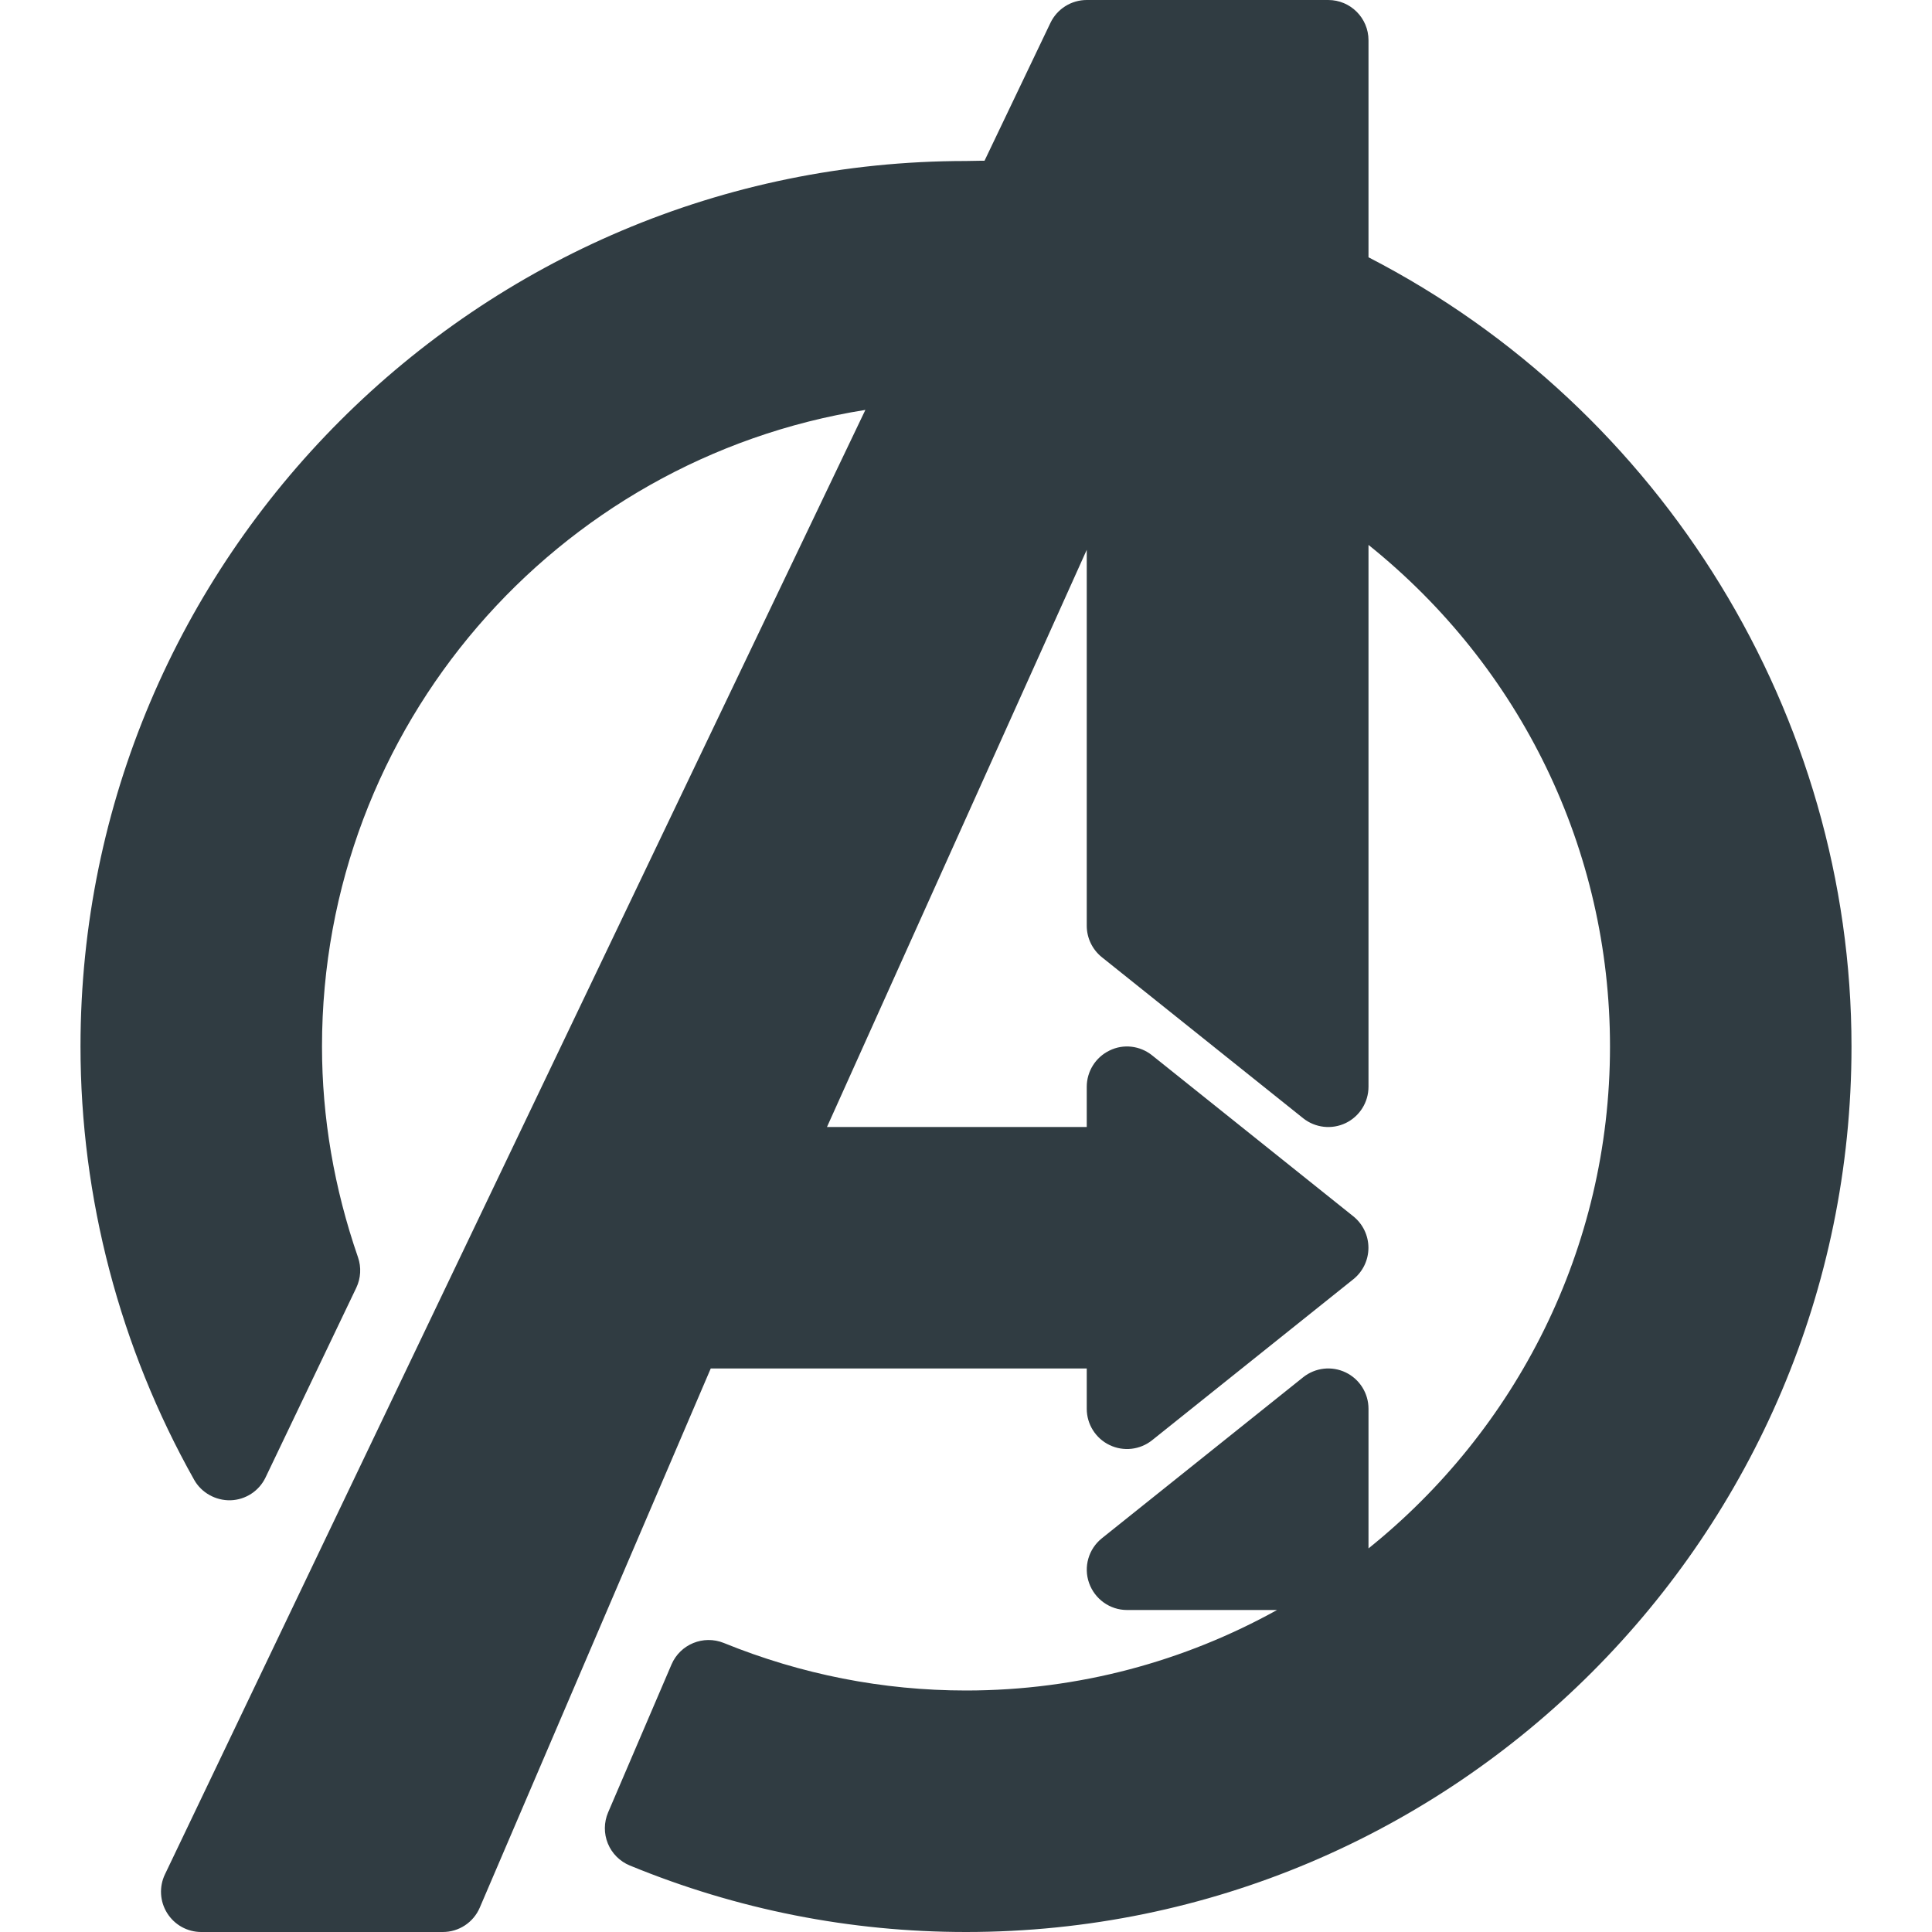
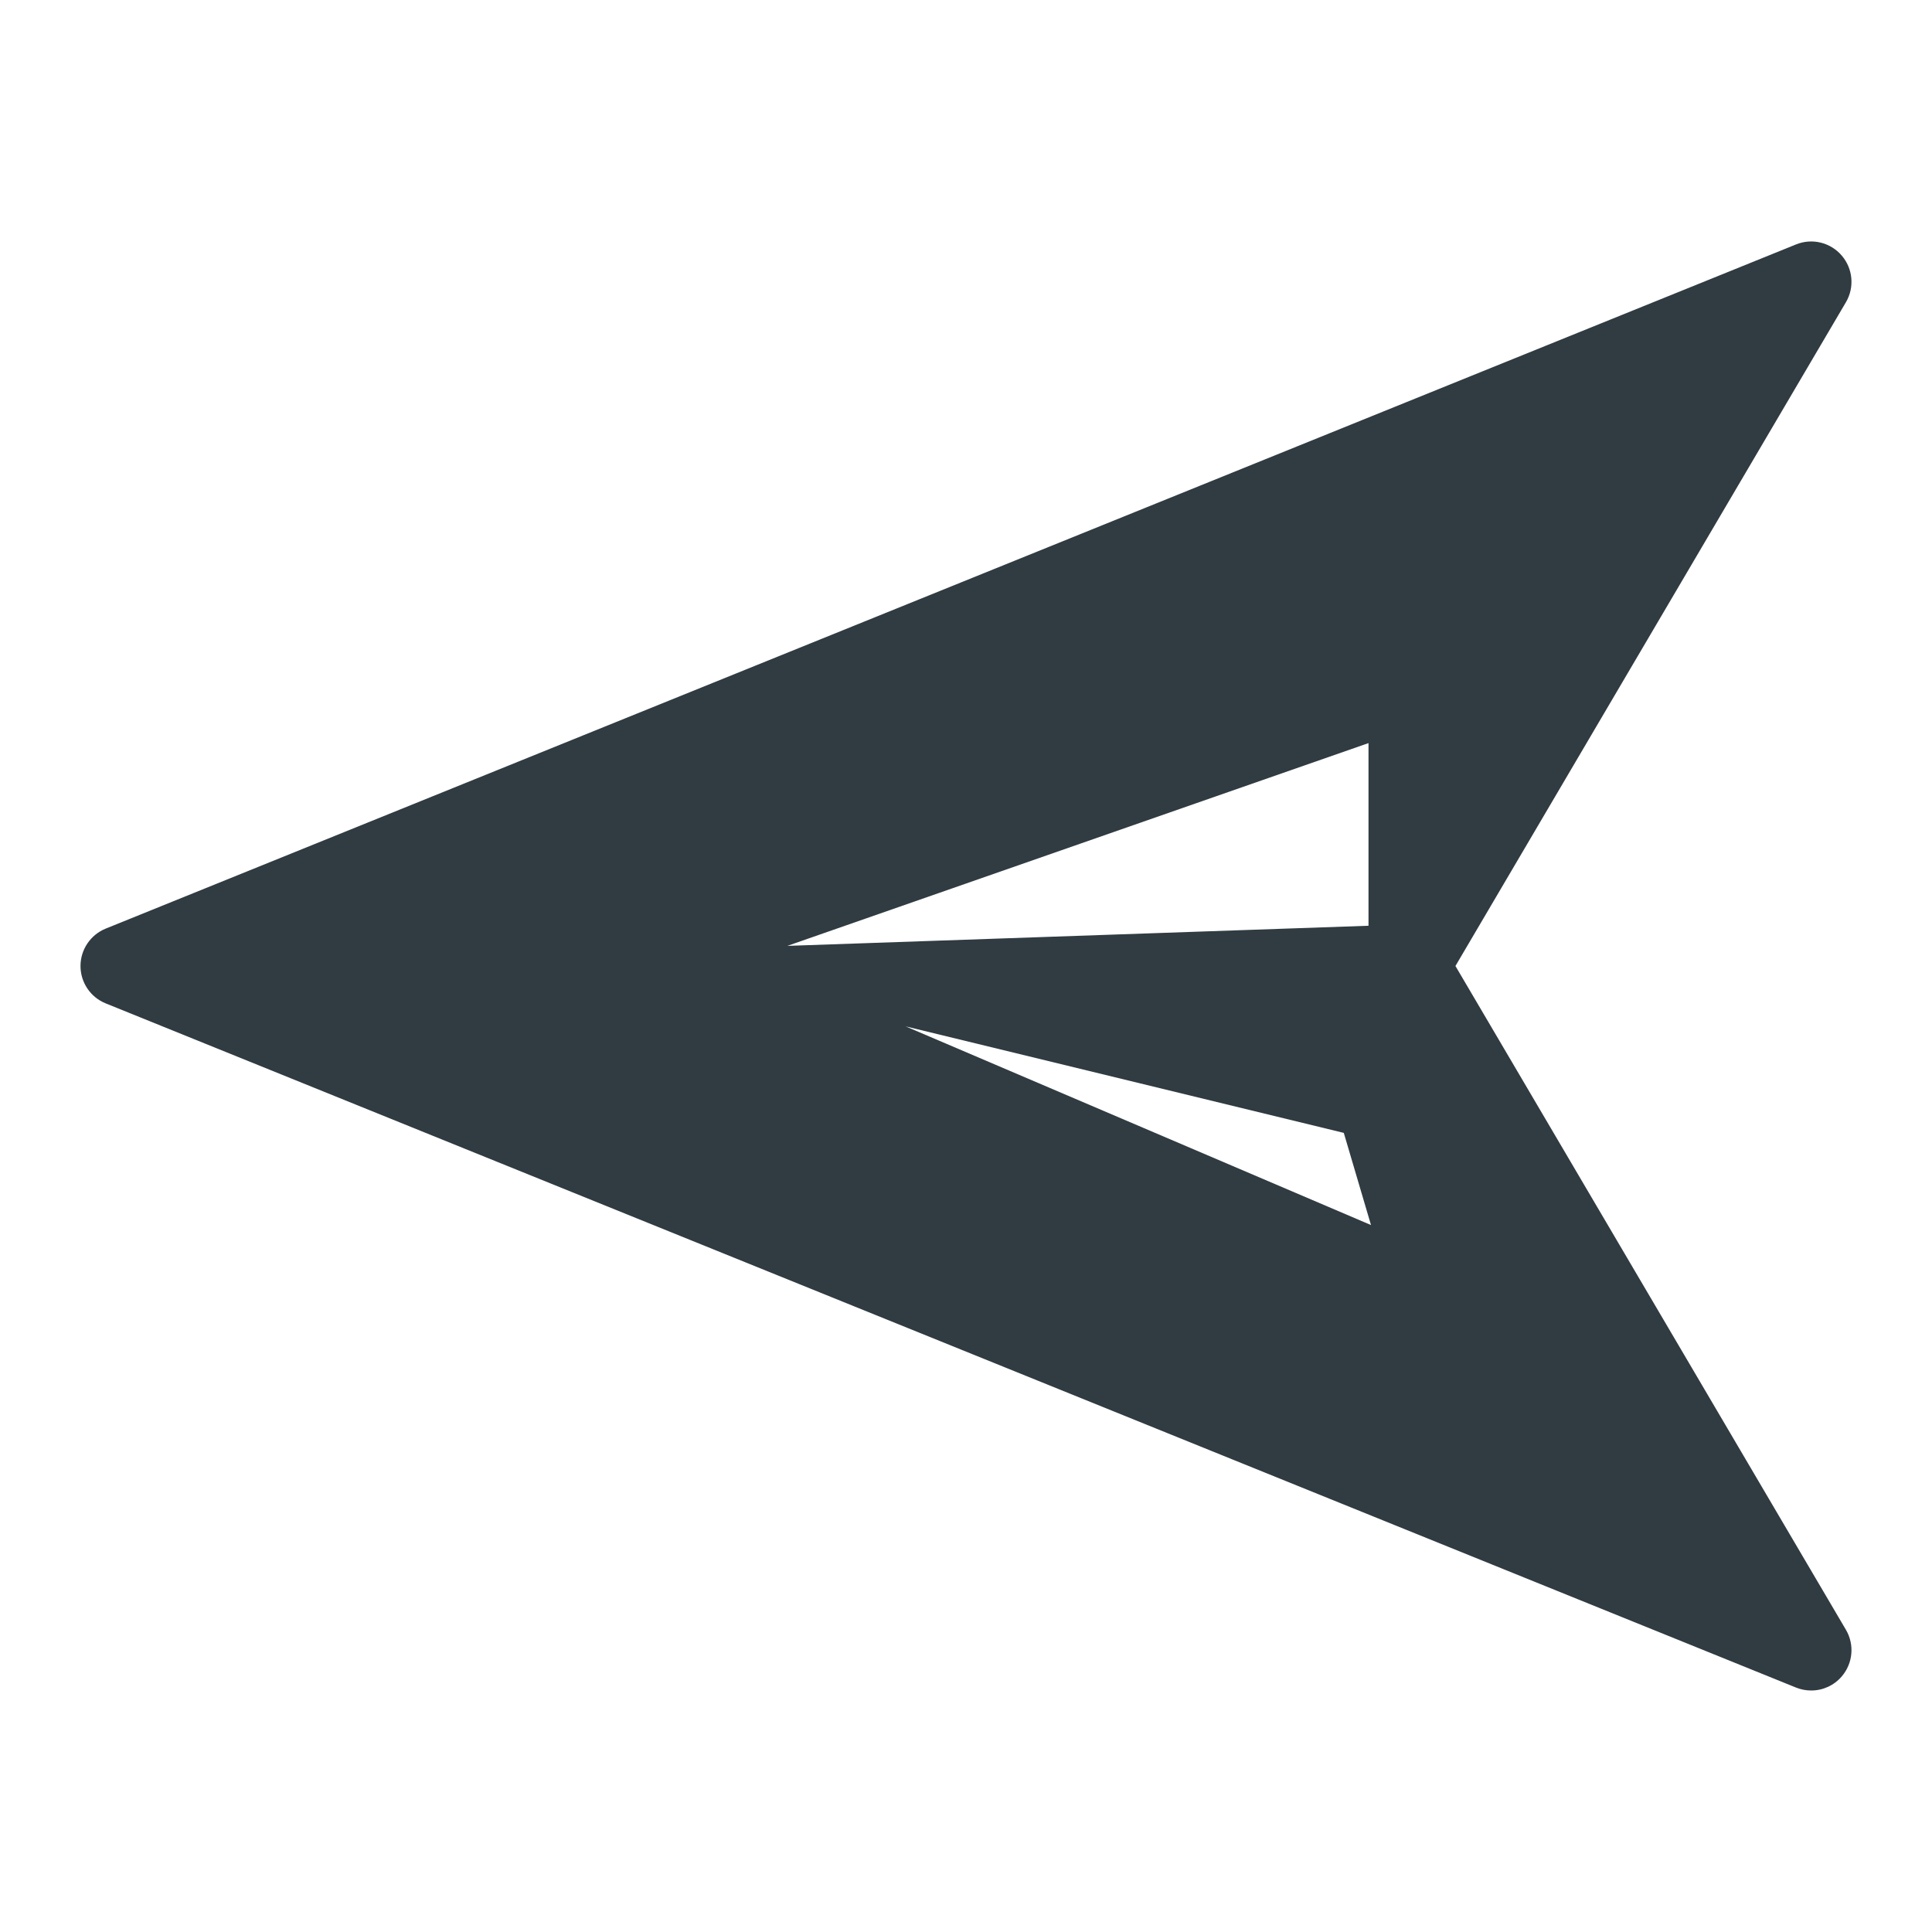
- <svg xmlns="http://www.w3.org/2000/svg" width="24" height="24" viewBox="0 0 24 24">
-   <path d="M17 3.196V.5c0-.276-.224-.5-.5-.5h-3a.5.5 0 00-.451.284l-.819 1.713c-.019 0-.039 0-.057 0L12 2C5.935 2 1 6.935 1 13c0 1.879.488 3.74 1.412 5.383.091.162.269.259.453.254a.499.499 0 00.434-.284l1.127-2.356a.501.501 0 00.021-.379C4.15 14.761 4 13.88 4 13c0-3.975 2.902-7.296 6.75-7.908L2.049 23.284a.499.499 0 00.028.482A.499.499 0 002.5 24h3a.499.499 0 00.46-.303L8.829 17H13.5v.5a.5.5 0 00.812.391l2.5-2a.501.501 0 000-.781l-2.5-2c-.151-.121-.357-.145-.529-.06A.501.501 0 0013.5 13.5v.5h-3.227L13.5 6.83V11.5c0 .152.069.295.188.391l2.5 2a.501.501 0 00.529.06A.501.501 0 0017 13.5V6.769c1.894 1.52 3 3.788 3 6.231 0 2.52-1.174 4.768-3 6.235V17.5a.501.501 0 00-.283-.451.5.5 0 00-.529.06l-2.5 2c-.166.133-.23.356-.159.556S13.788 20 14 20h1.864c-1.147.636-2.463 1-3.864 1-1.033 0-2.046-.199-3.01-.591-.252-.101-.54.016-.648.267l-.788 1.839a.5.5 0 00.27.659C9.156 23.722 10.562 24 12 24c6.065 0 11-4.935 11-11 0-4.107-2.345-7.921-6-9.804z" fill="#303C42" />
+ <svg xmlns="http://www.w3.org/2000/svg" viewBox="0 0 24 24">
+   <defs />
+   <path fill="#303C42" d="M18.08 12l4.851-8.246a.5.5 0 00-.053-.58.499.499 0 00-.566-.138l-21 8.5C1.124 11.613 1 11.796 1 12s.123.387.312.464l21 8.5A.502.502 0 0022.5 21a.497.497 0 00.378-.174.5.5 0 00.053-.58L18.08 12zm-1.387 2.073l.338 1.145L11.25 12.75l5.443 1.323zM17 11.5l-7.219.25L17 9.231v2.269z" />
</svg>
